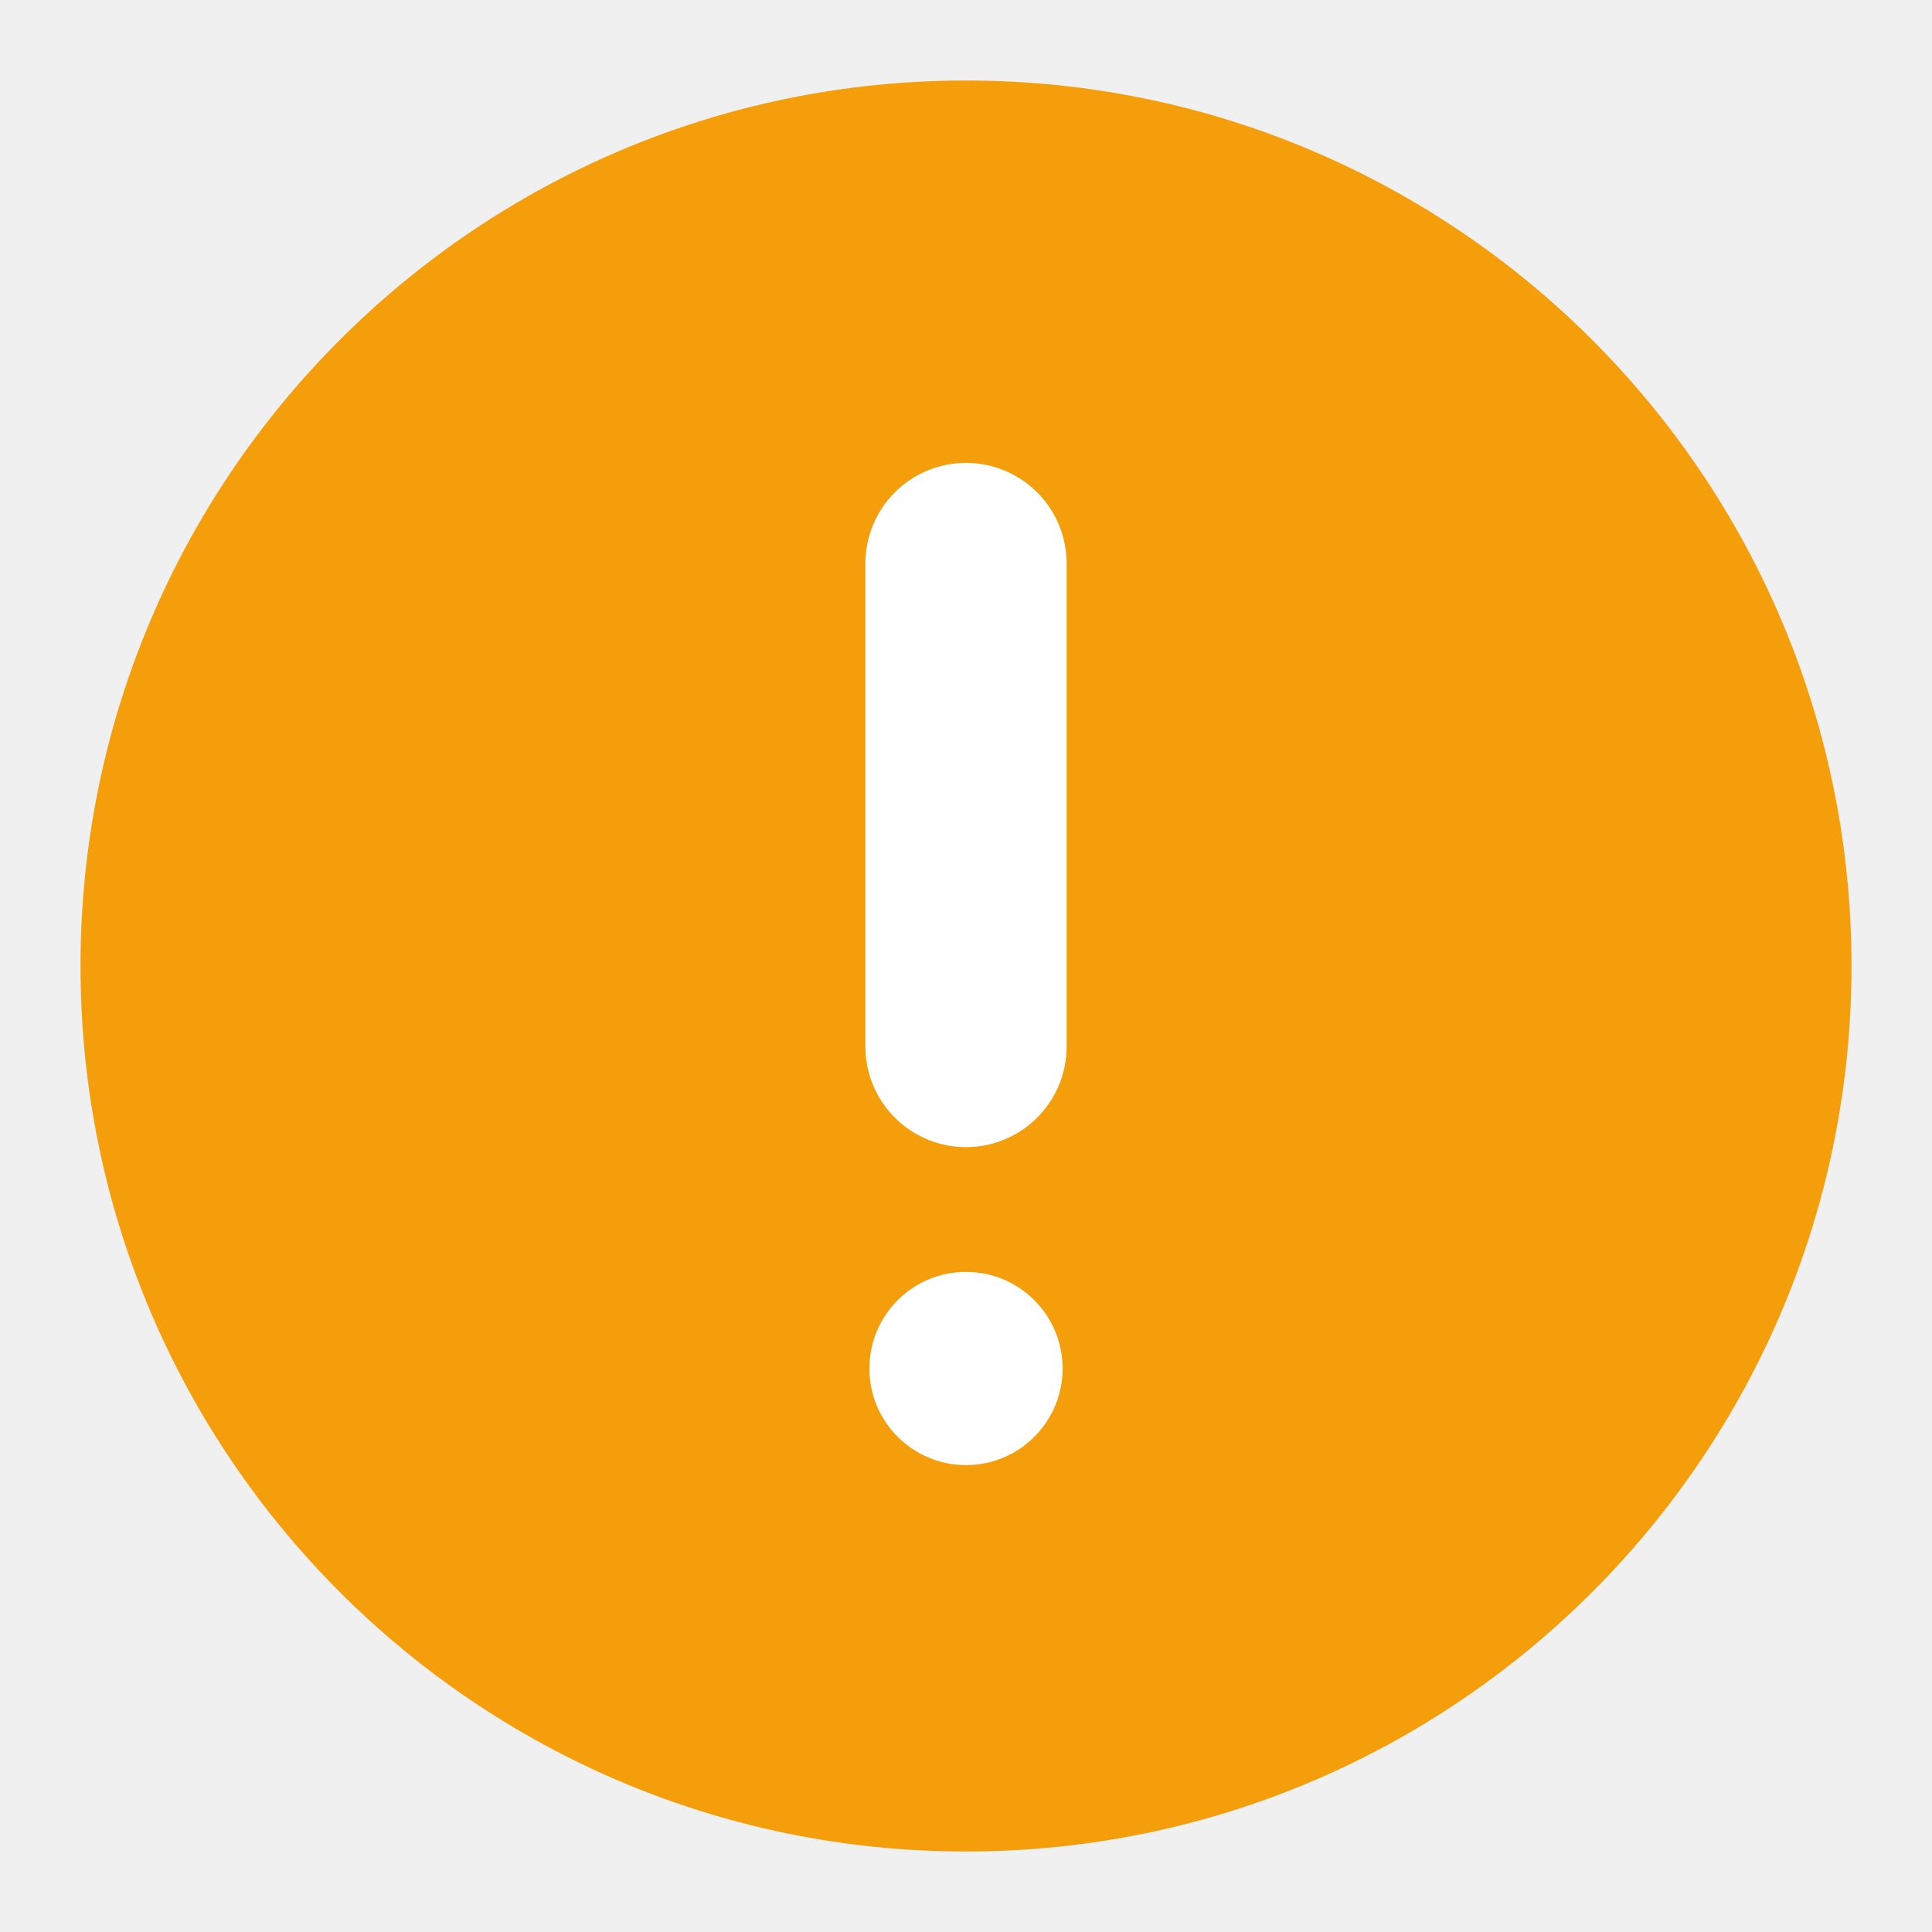
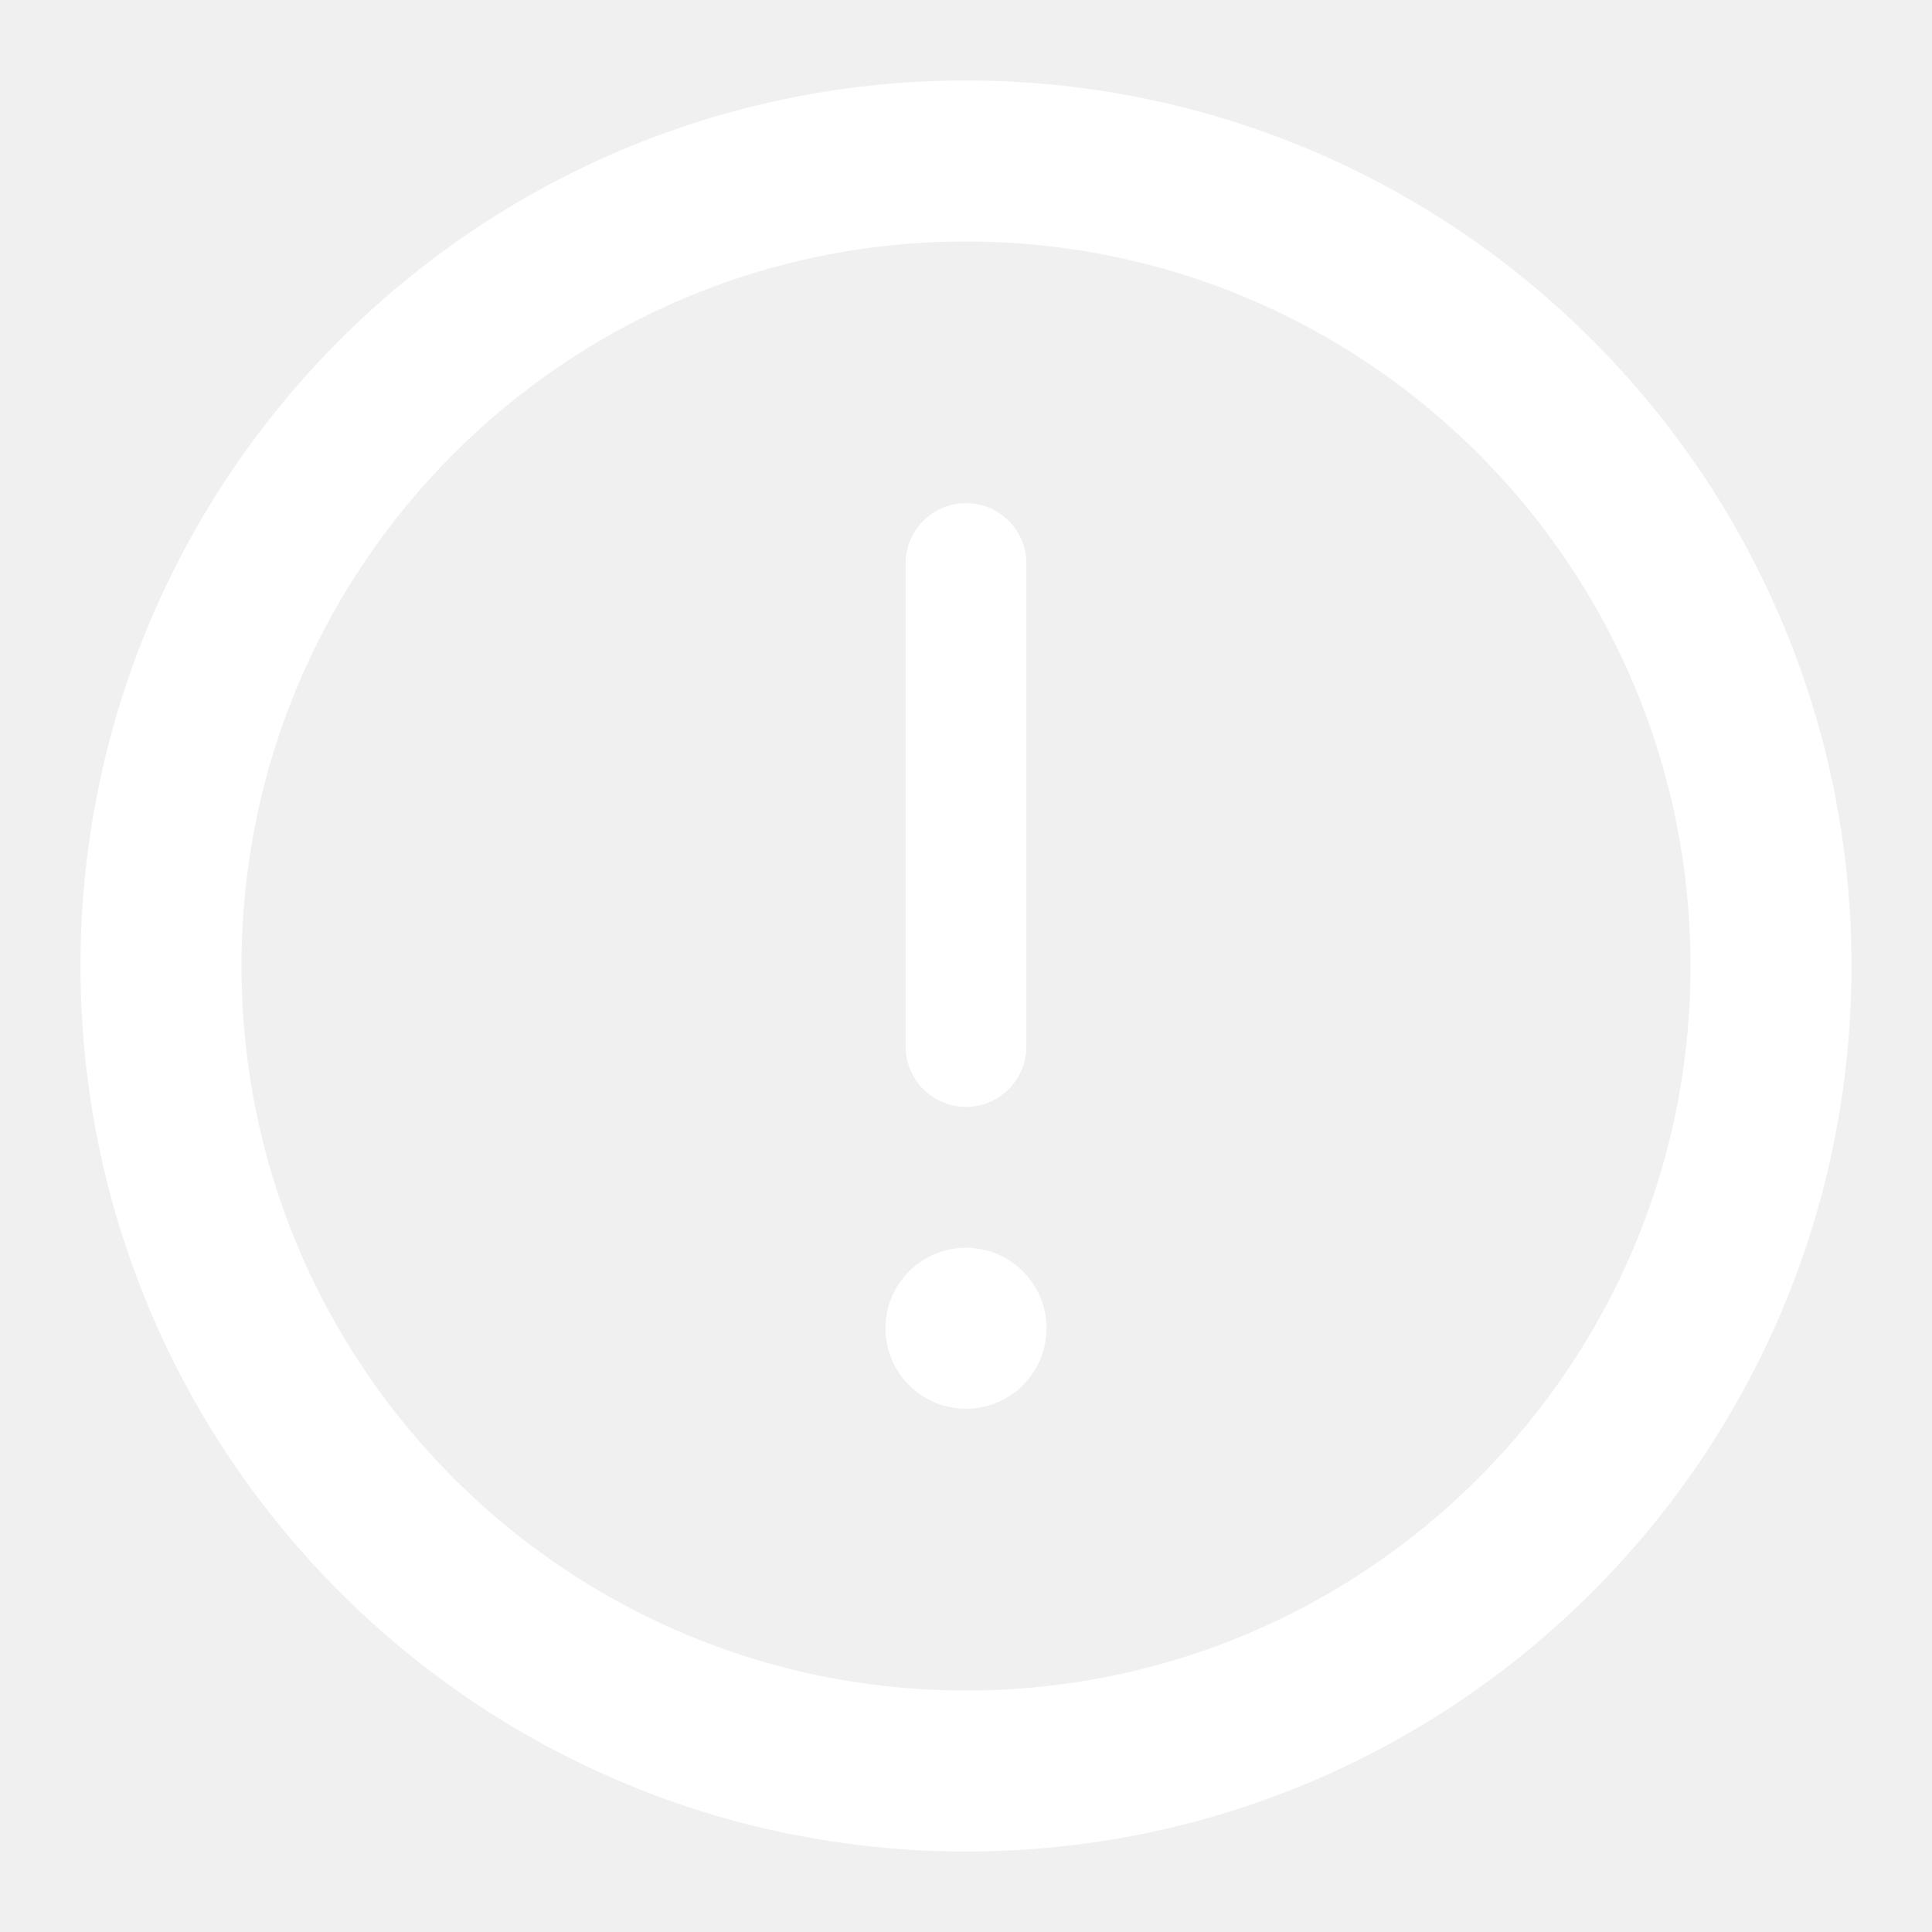
- <svg xmlns="http://www.w3.org/2000/svg" viewBox="0 0 24 24">
-   <circle cx="12" cy="12" r="11" fill="#F59E0B" />
-   <line x1="12" y1="7" x2="12" y2="13" stroke="white" stroke-width="2.5" stroke-linecap="round" />
-   <circle cx="12" cy="17" r="1.2" fill="white" />
+ <svg xmlns="http://www.w3.org/2000/svg" viewBox="0 0 24 24" fill="none" stroke="#FFFFFF" stroke-linecap="round" stroke-linejoin="round">
+   <circle cx="12" cy="12" r="10" stroke-width="2" />
+   <line x1="12" y1="7" x2="12" y2="13" stroke-width="1.5" />
+   <circle cx="12" cy="16.5" r="1" fill="#FFFFFF" stroke="none" />
</svg>
